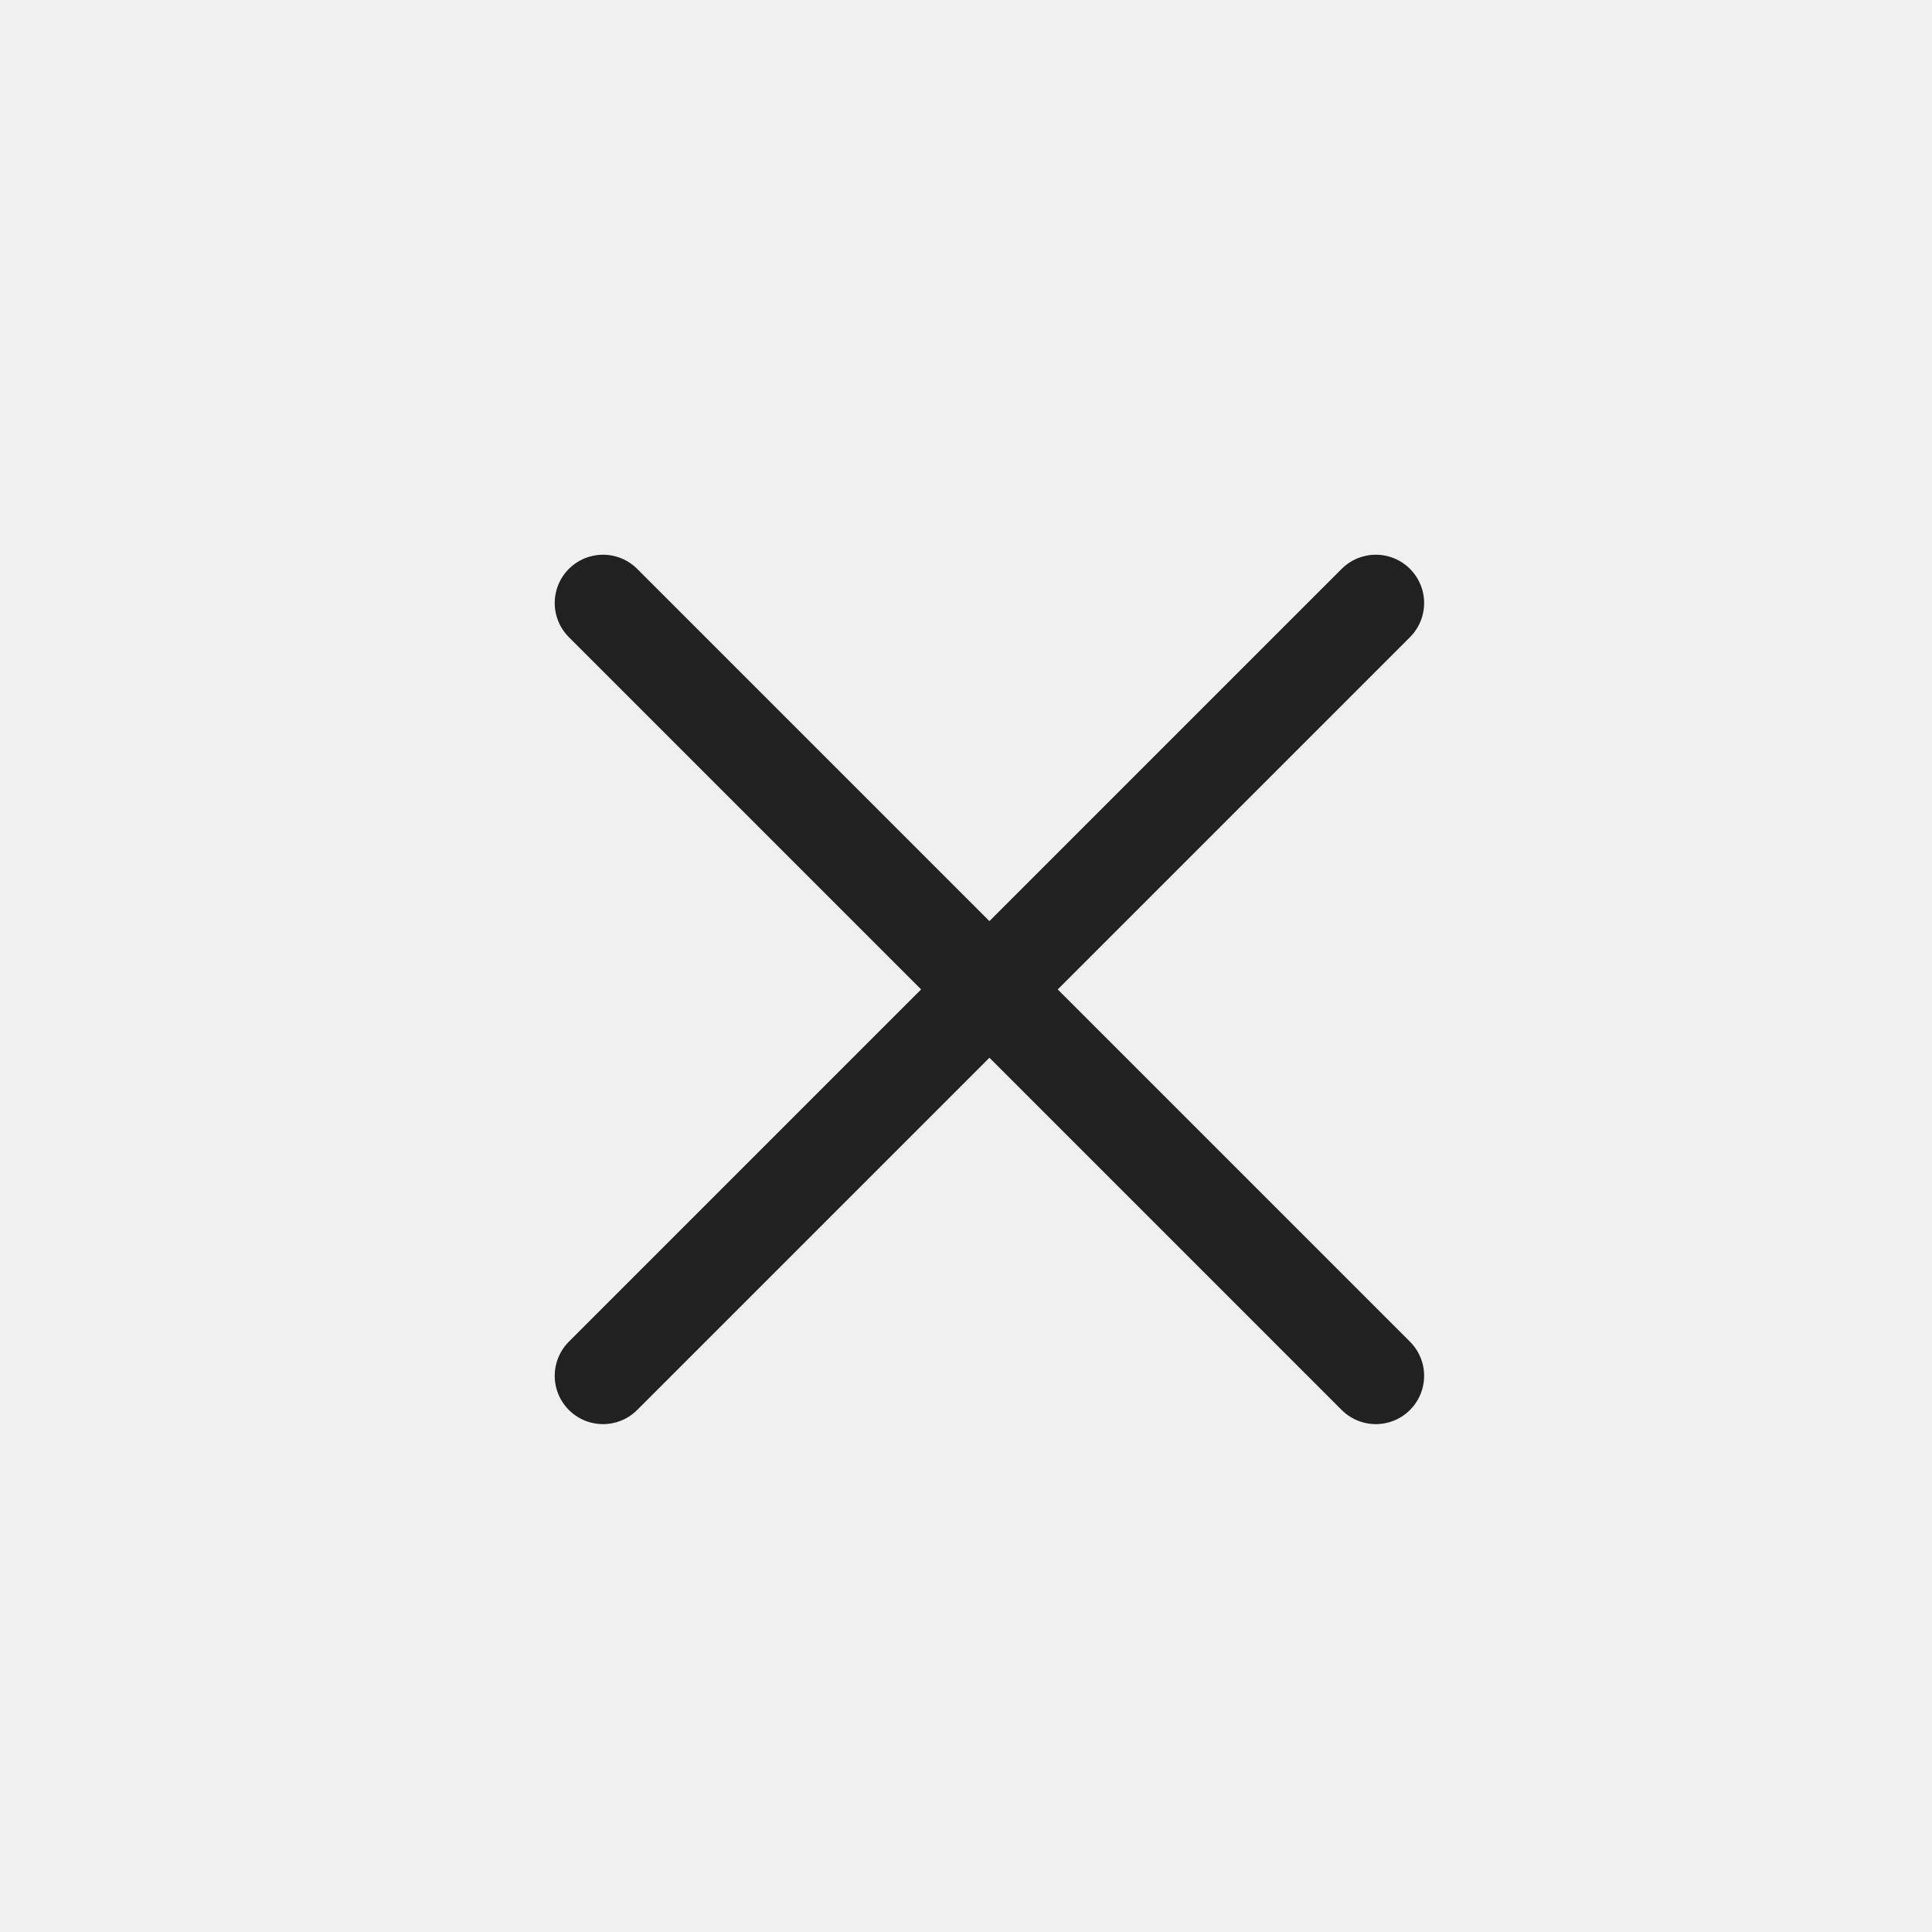
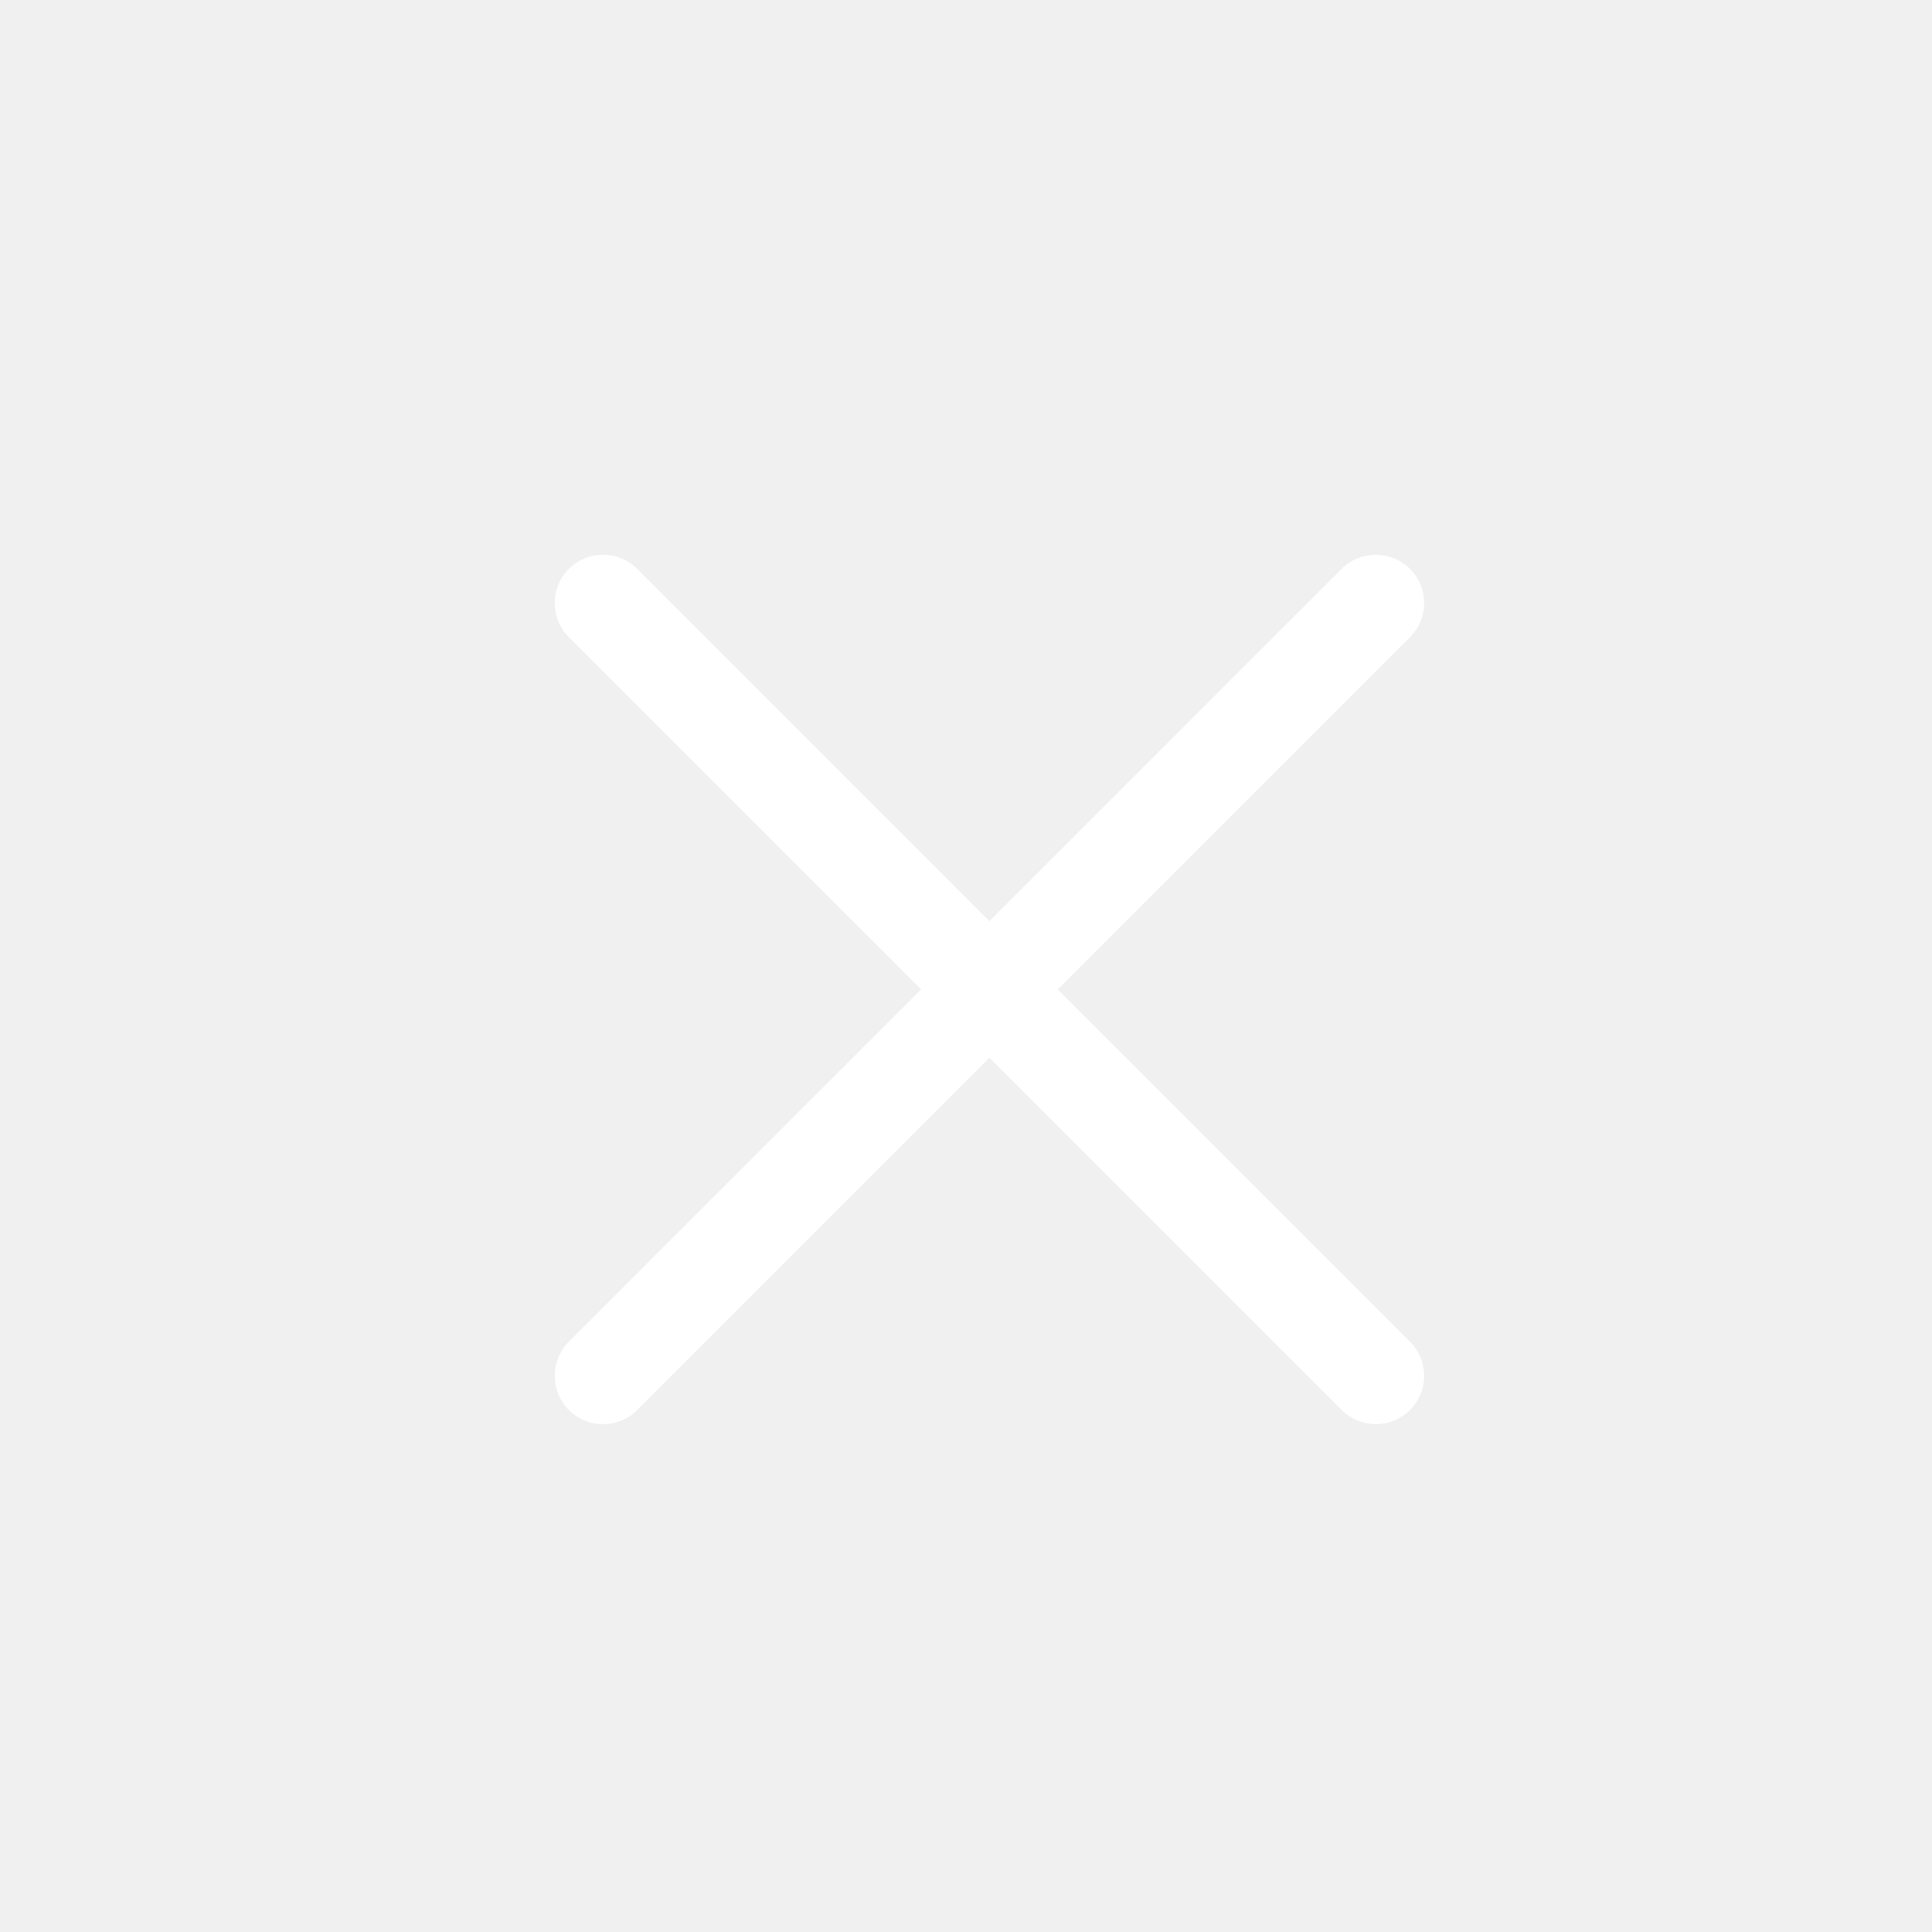
<svg xmlns="http://www.w3.org/2000/svg" width="40" height="40" viewBox="0 0 40 40" fill="none">
-   <path d="M12.485 28.485L28.485 12.485" stroke="#212121" stroke-width="2" stroke-linecap="round" />
-   <path d="M28.485 28.485L12.485 12.485" stroke="#212121" stroke-width="2" stroke-linecap="round" />
+   <path d="M12.485 28.485L28.485 12.485" stroke="white" stroke-width="2" stroke-linecap="round" />
+   <path d="M28.485 28.485L12.485 12.485" stroke="white" stroke-width="2" stroke-linecap="round" />
</svg>
